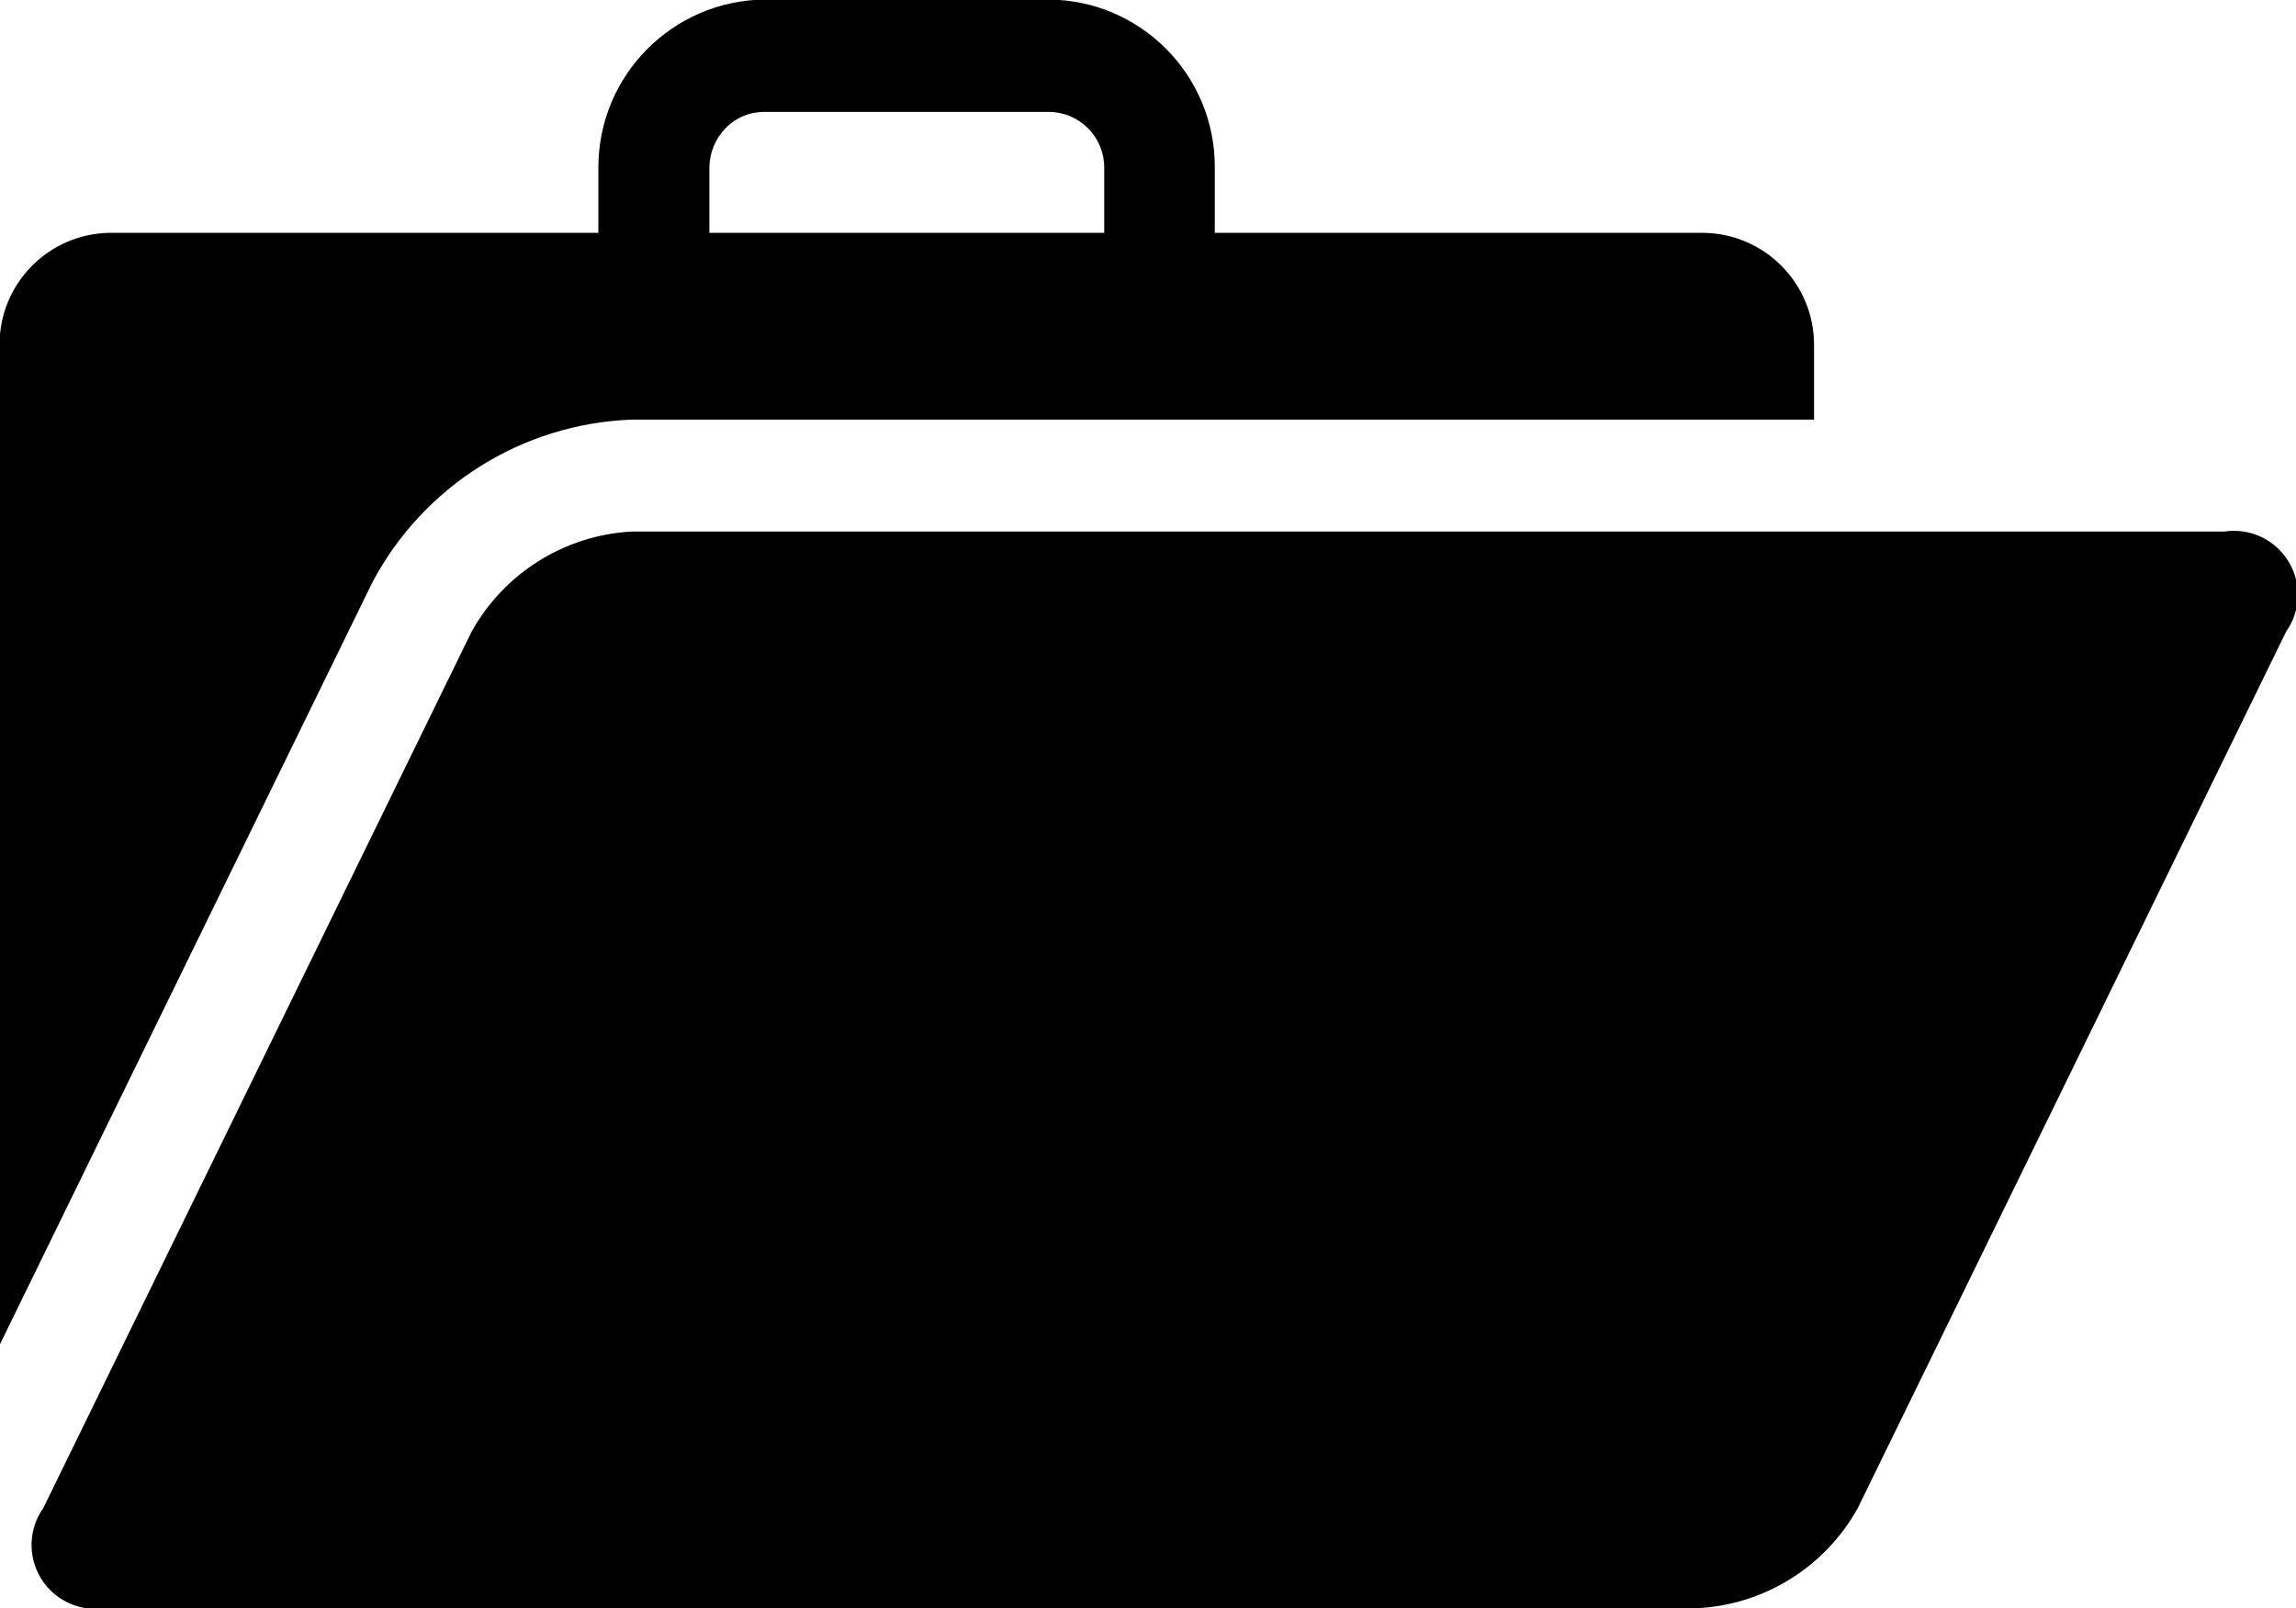
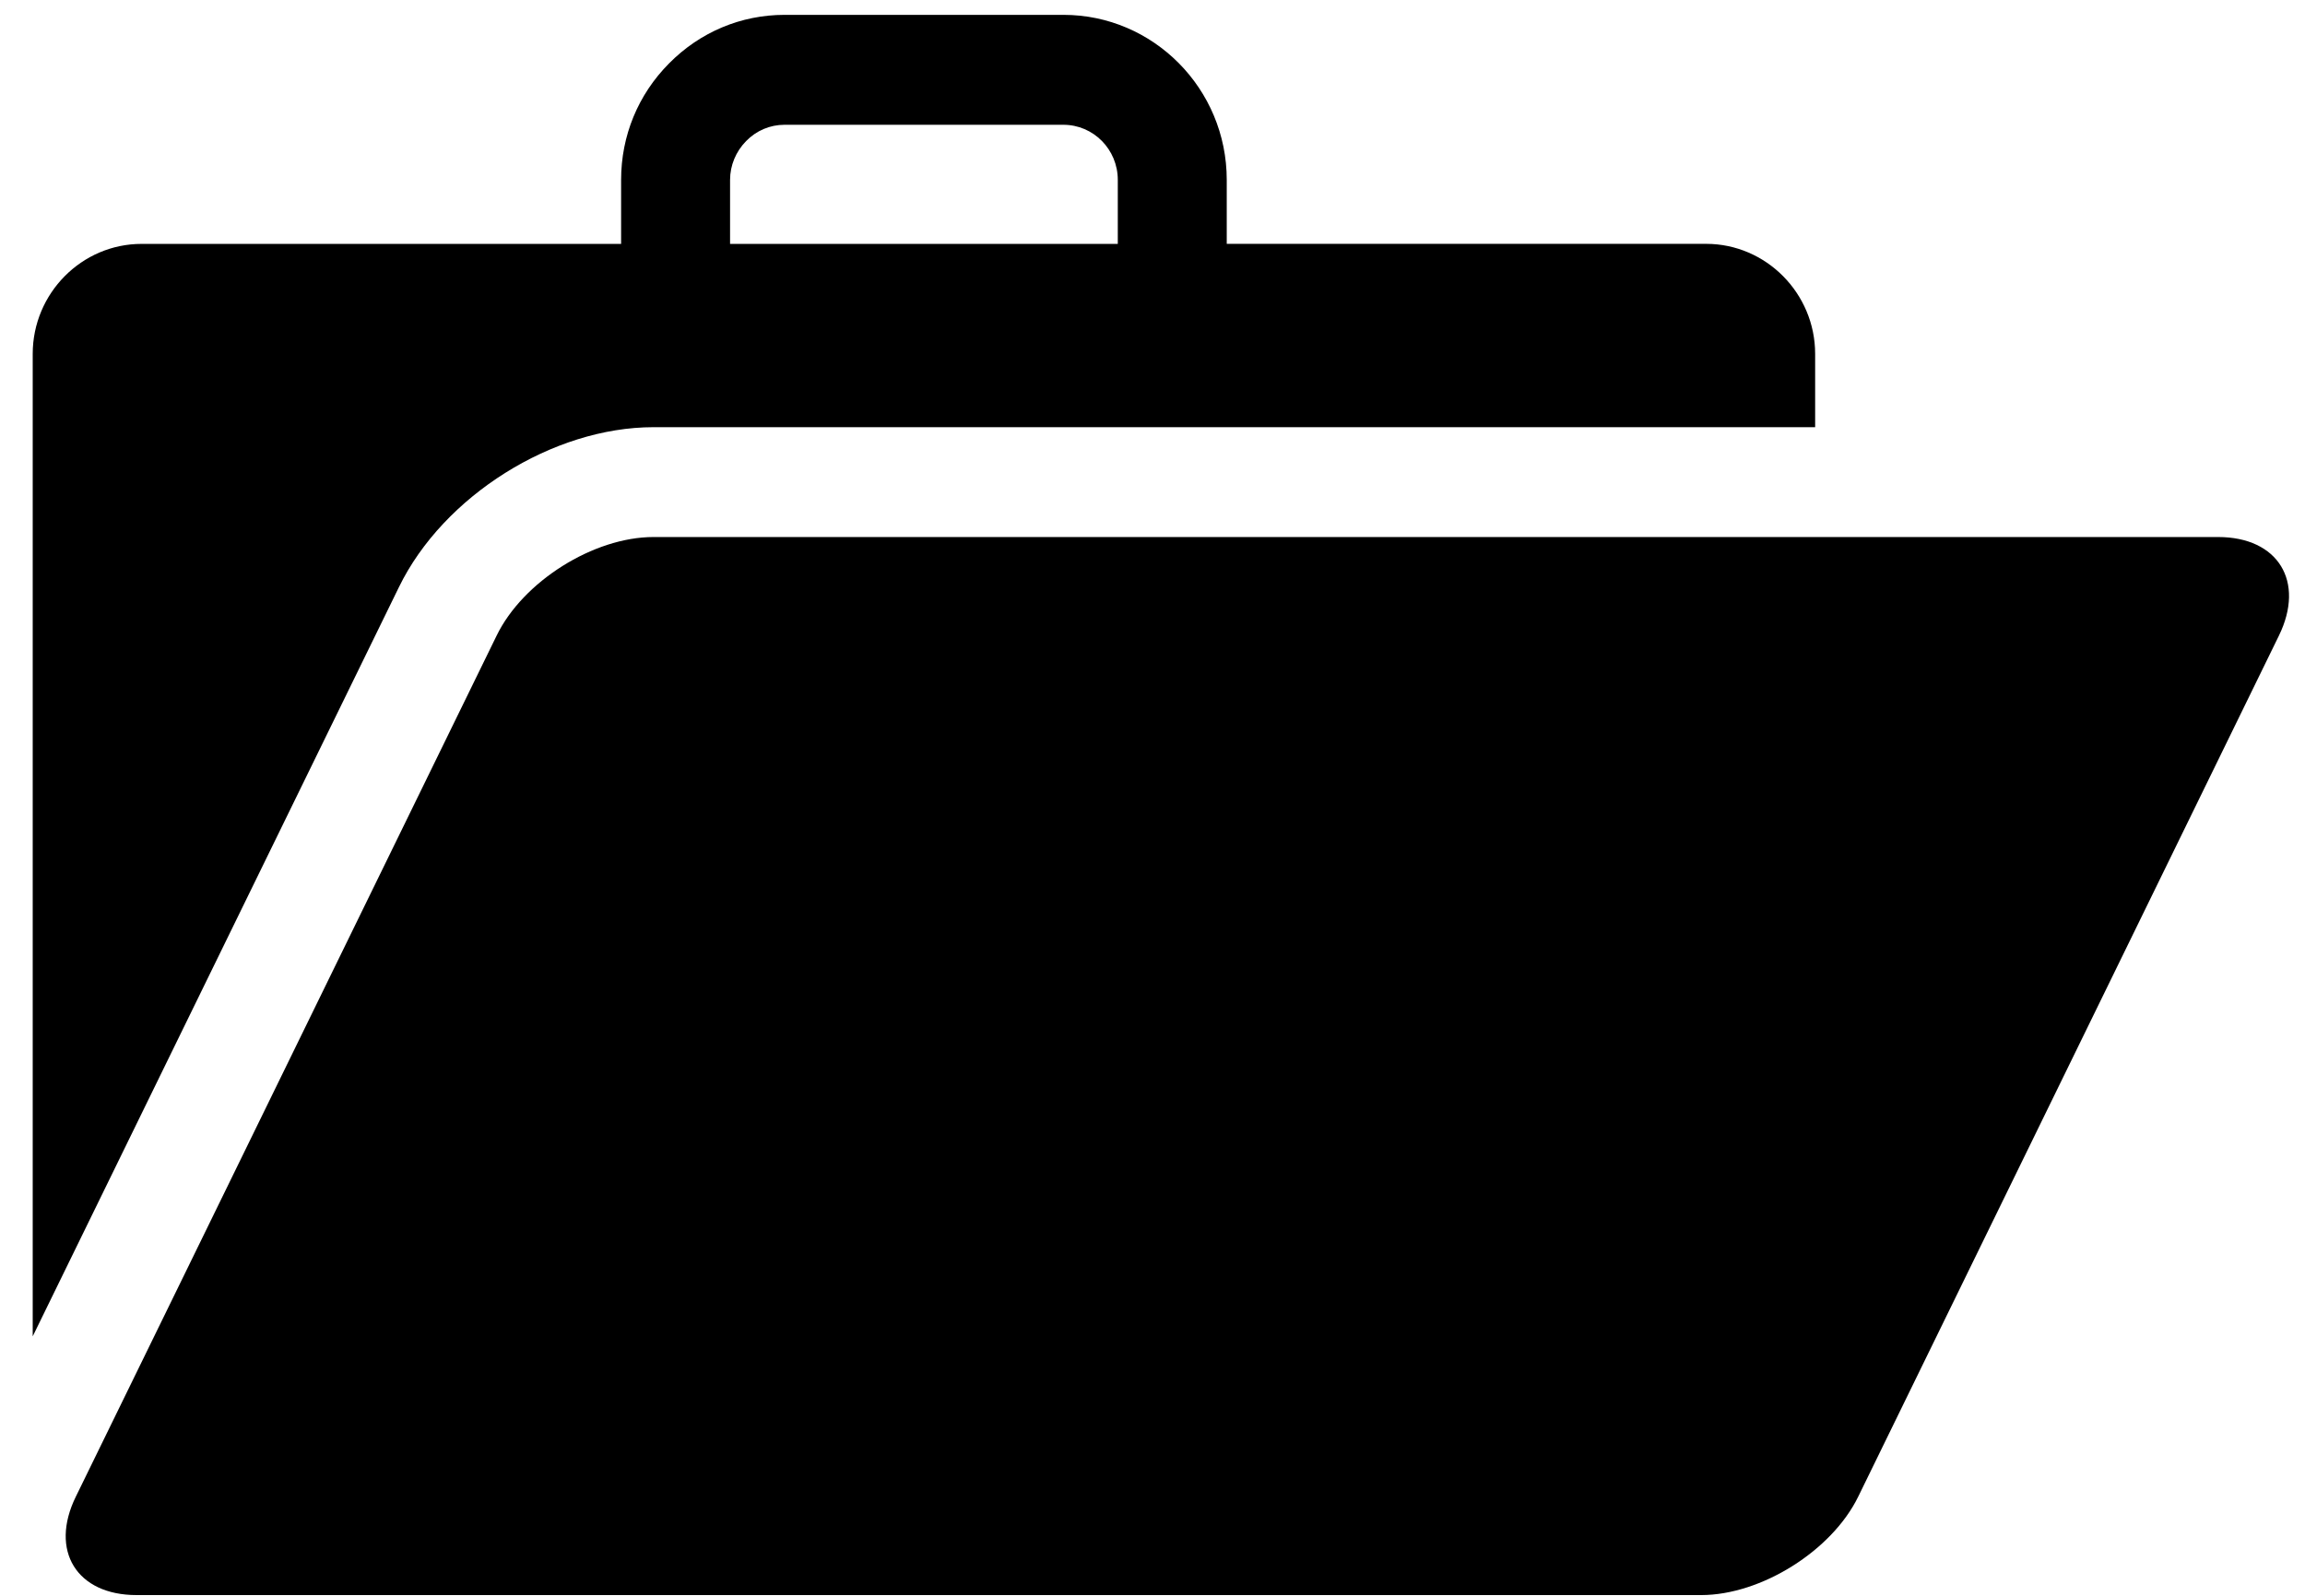
- <svg xmlns="http://www.w3.org/2000/svg" width="50.88" height="35.63" viewBox="0 0 50.88 35.63">
-   <defs>
-     <style>
-       .cls-1 {
-         fill-rule: evenodd;
-       }
-     </style>
-   </defs>
-   <path id="icon" class="cls-1" d="M1397,1129.25a6.787,6.787,0,0,1,5.74-3.61h26.21v-1.66a2.482,2.482,0,0,0-2.46-2.48h-10.82v-1.44a3.707,3.707,0,0,0-3.68-3.73h-6.29a3.722,3.722,0,0,0-3.69,3.73v1.44H1391.2a2.475,2.475,0,0,0-2.46,2.48v22.17Zm7.47-9.19a1.266,1.266,0,0,1,.36-0.88,1.185,1.185,0,0,1,.87-0.36h6.29a1.231,1.231,0,0,1,1.23,1.24v1.44h-8.75v-1.44Zm25.45,29.7a4.319,4.319,0,0,1-3.54,2.22h-35.3a1.417,1.417,0,0,1-1.37-2.22l9.49-19.42a4.333,4.333,0,0,1,3.54-2.22h35.3a1.417,1.417,0,0,1,1.37,2.22Z" transform="translate(-1388.75 -1116.34)" />
+ <svg xmlns="http://www.w3.org/2000/svg" class="main__services__item__wrap__img" width="52px" height="36px">
+   <path d="M51.411,14.341 L41.921,33.763 C41.326,34.984 39.729,35.984 38.378,35.984 L3.080,35.984 C1.730,35.984 1.112,34.982 1.711,33.763 L11.203,14.341 C11.796,13.118 13.392,12.115 14.742,12.115 L50.040,12.115 C51.394,12.115 52.009,13.118 51.411,14.341 ZM9.000,13.245 L0.738,30.147 L0.738,7.983 C0.738,6.619 1.843,5.501 3.196,5.502 L14.012,5.502 L14.012,4.058 C14.012,3.063 14.394,2.135 15.094,1.430 C15.793,0.723 16.717,0.335 17.701,0.335 L23.991,0.335 C26.020,0.335 27.675,2.002 27.675,4.058 L27.675,5.501 L38.491,5.501 C39.842,5.501 40.949,6.619 40.949,7.983 L40.949,9.637 L14.742,9.637 C12.475,9.637 10.002,11.187 9.000,13.245 ZM16.470,5.502 L25.217,5.502 L25.217,4.058 C25.217,3.370 24.667,2.815 23.989,2.815 L17.698,2.815 C17.372,2.815 17.063,2.945 16.832,3.183 C16.602,3.417 16.470,3.730 16.470,4.058 L16.470,5.502 Z" />
</svg>
